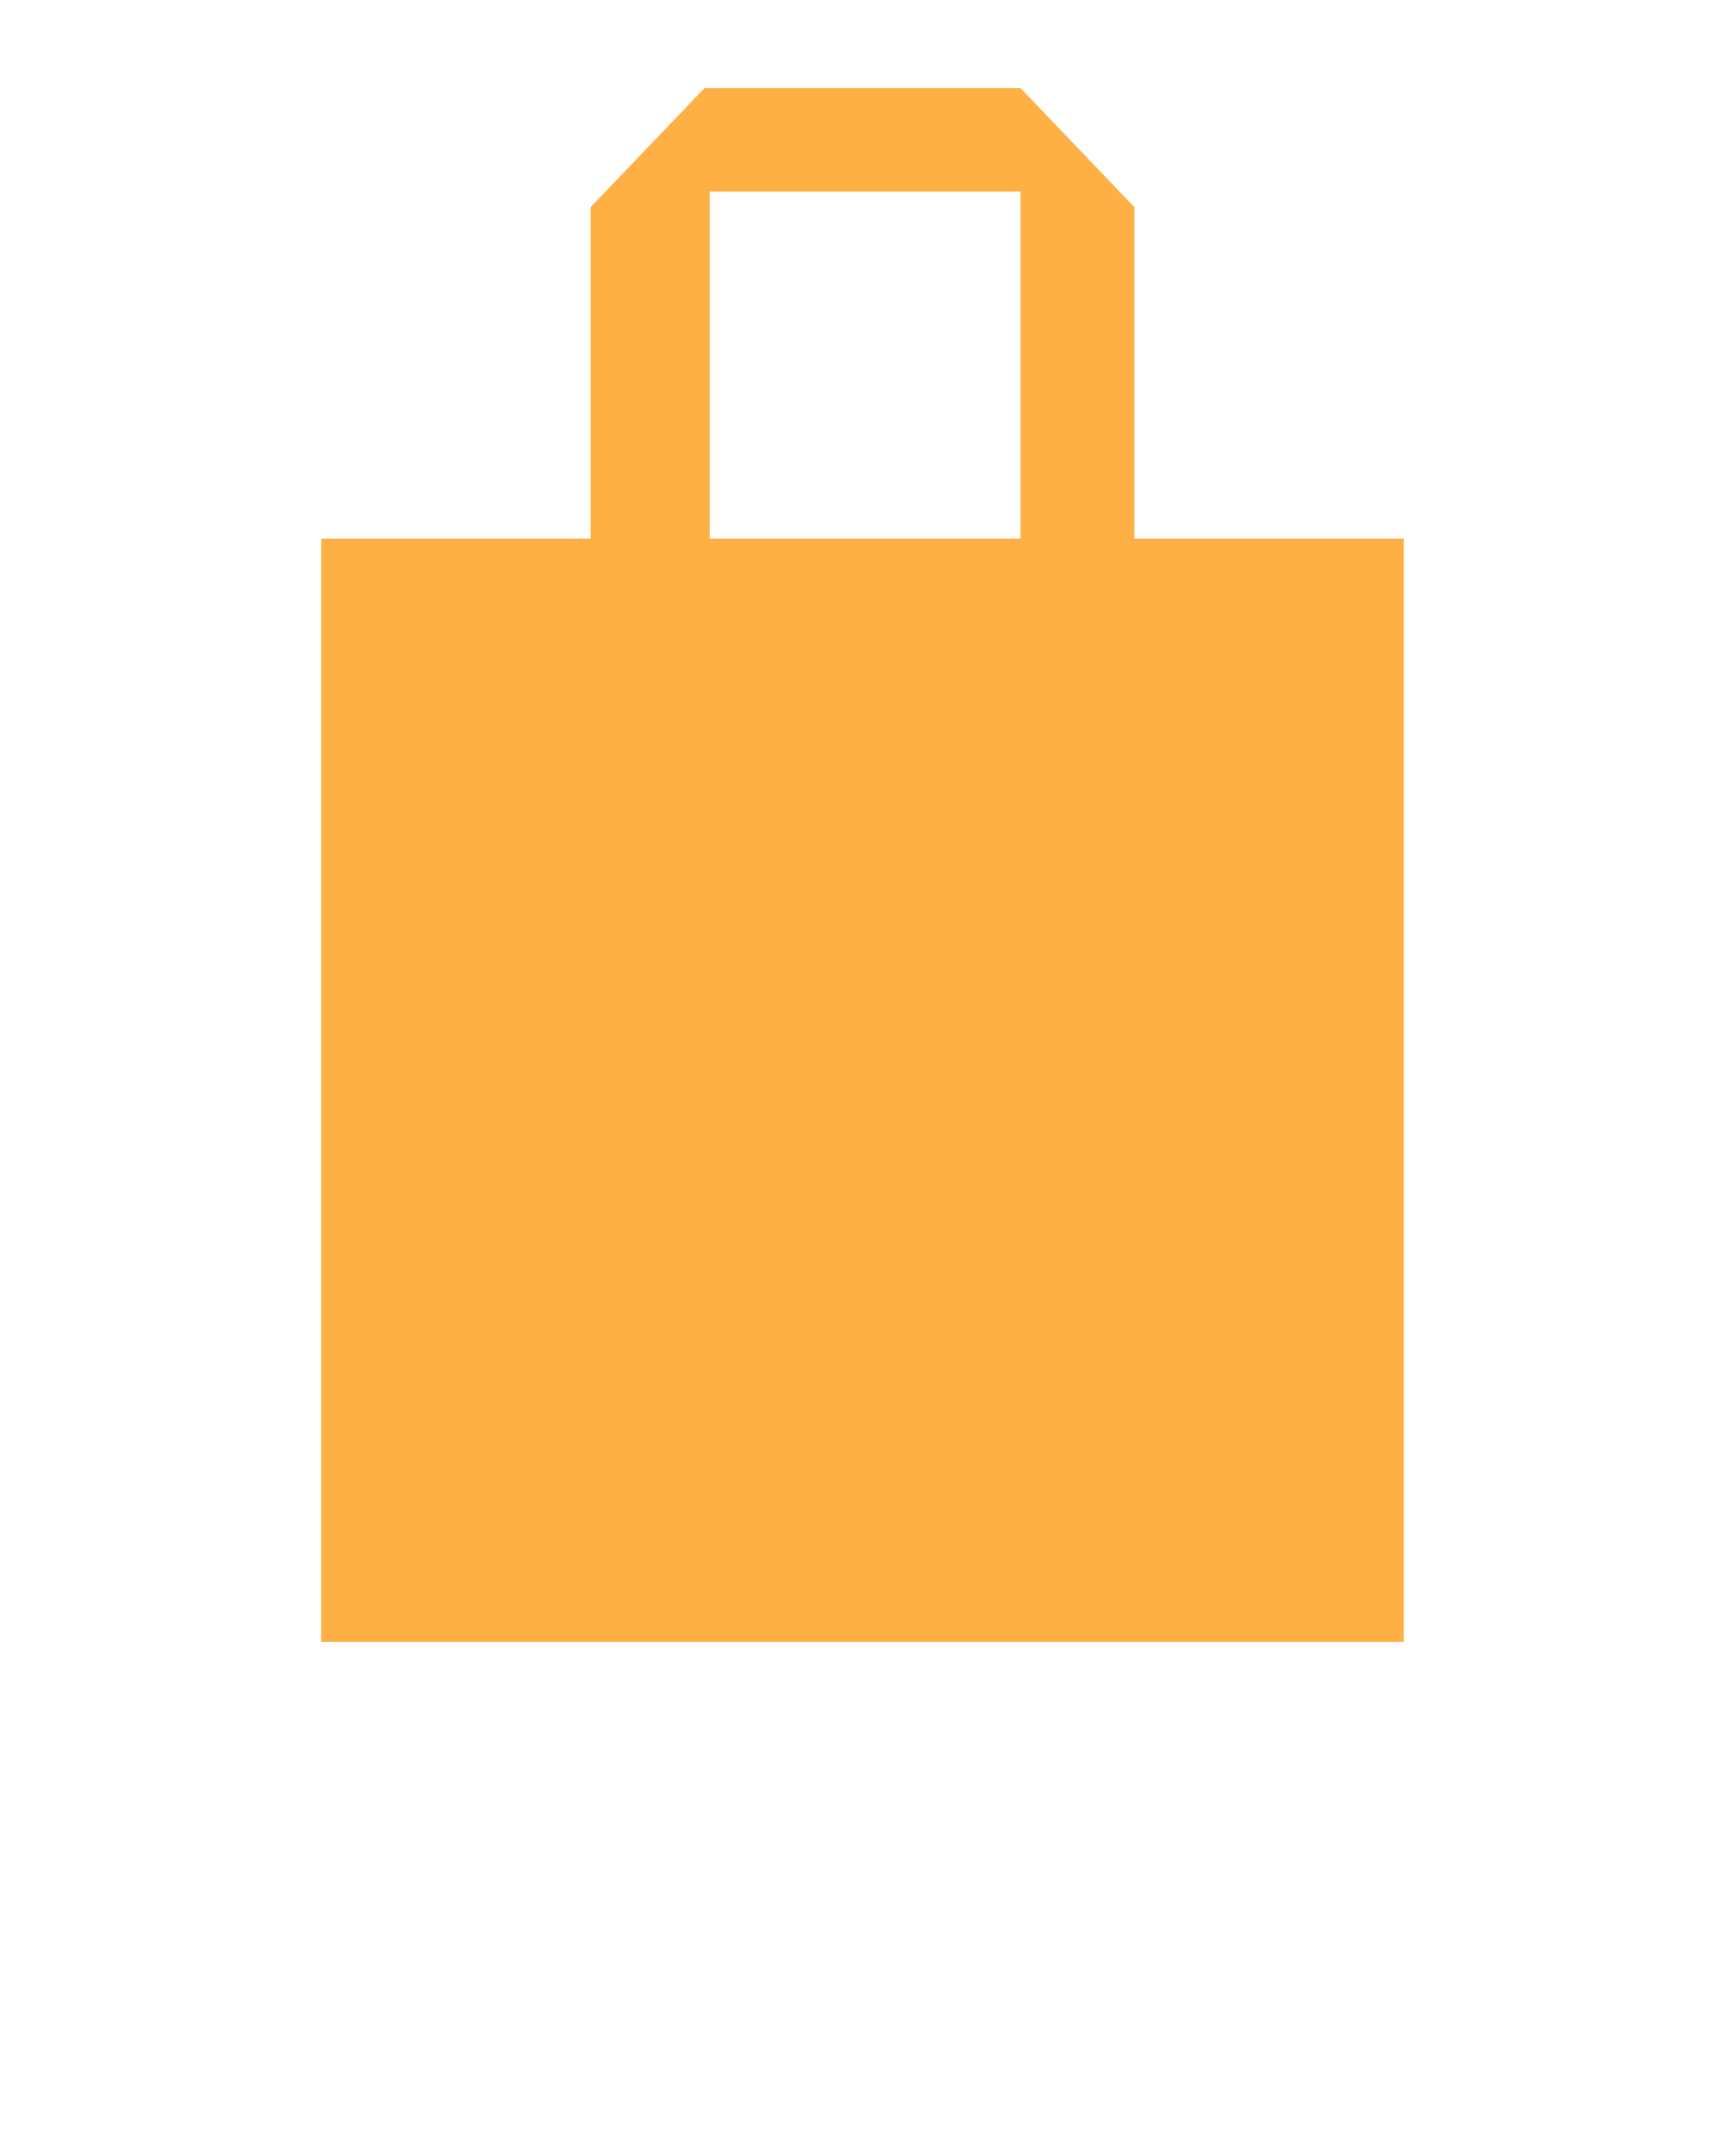
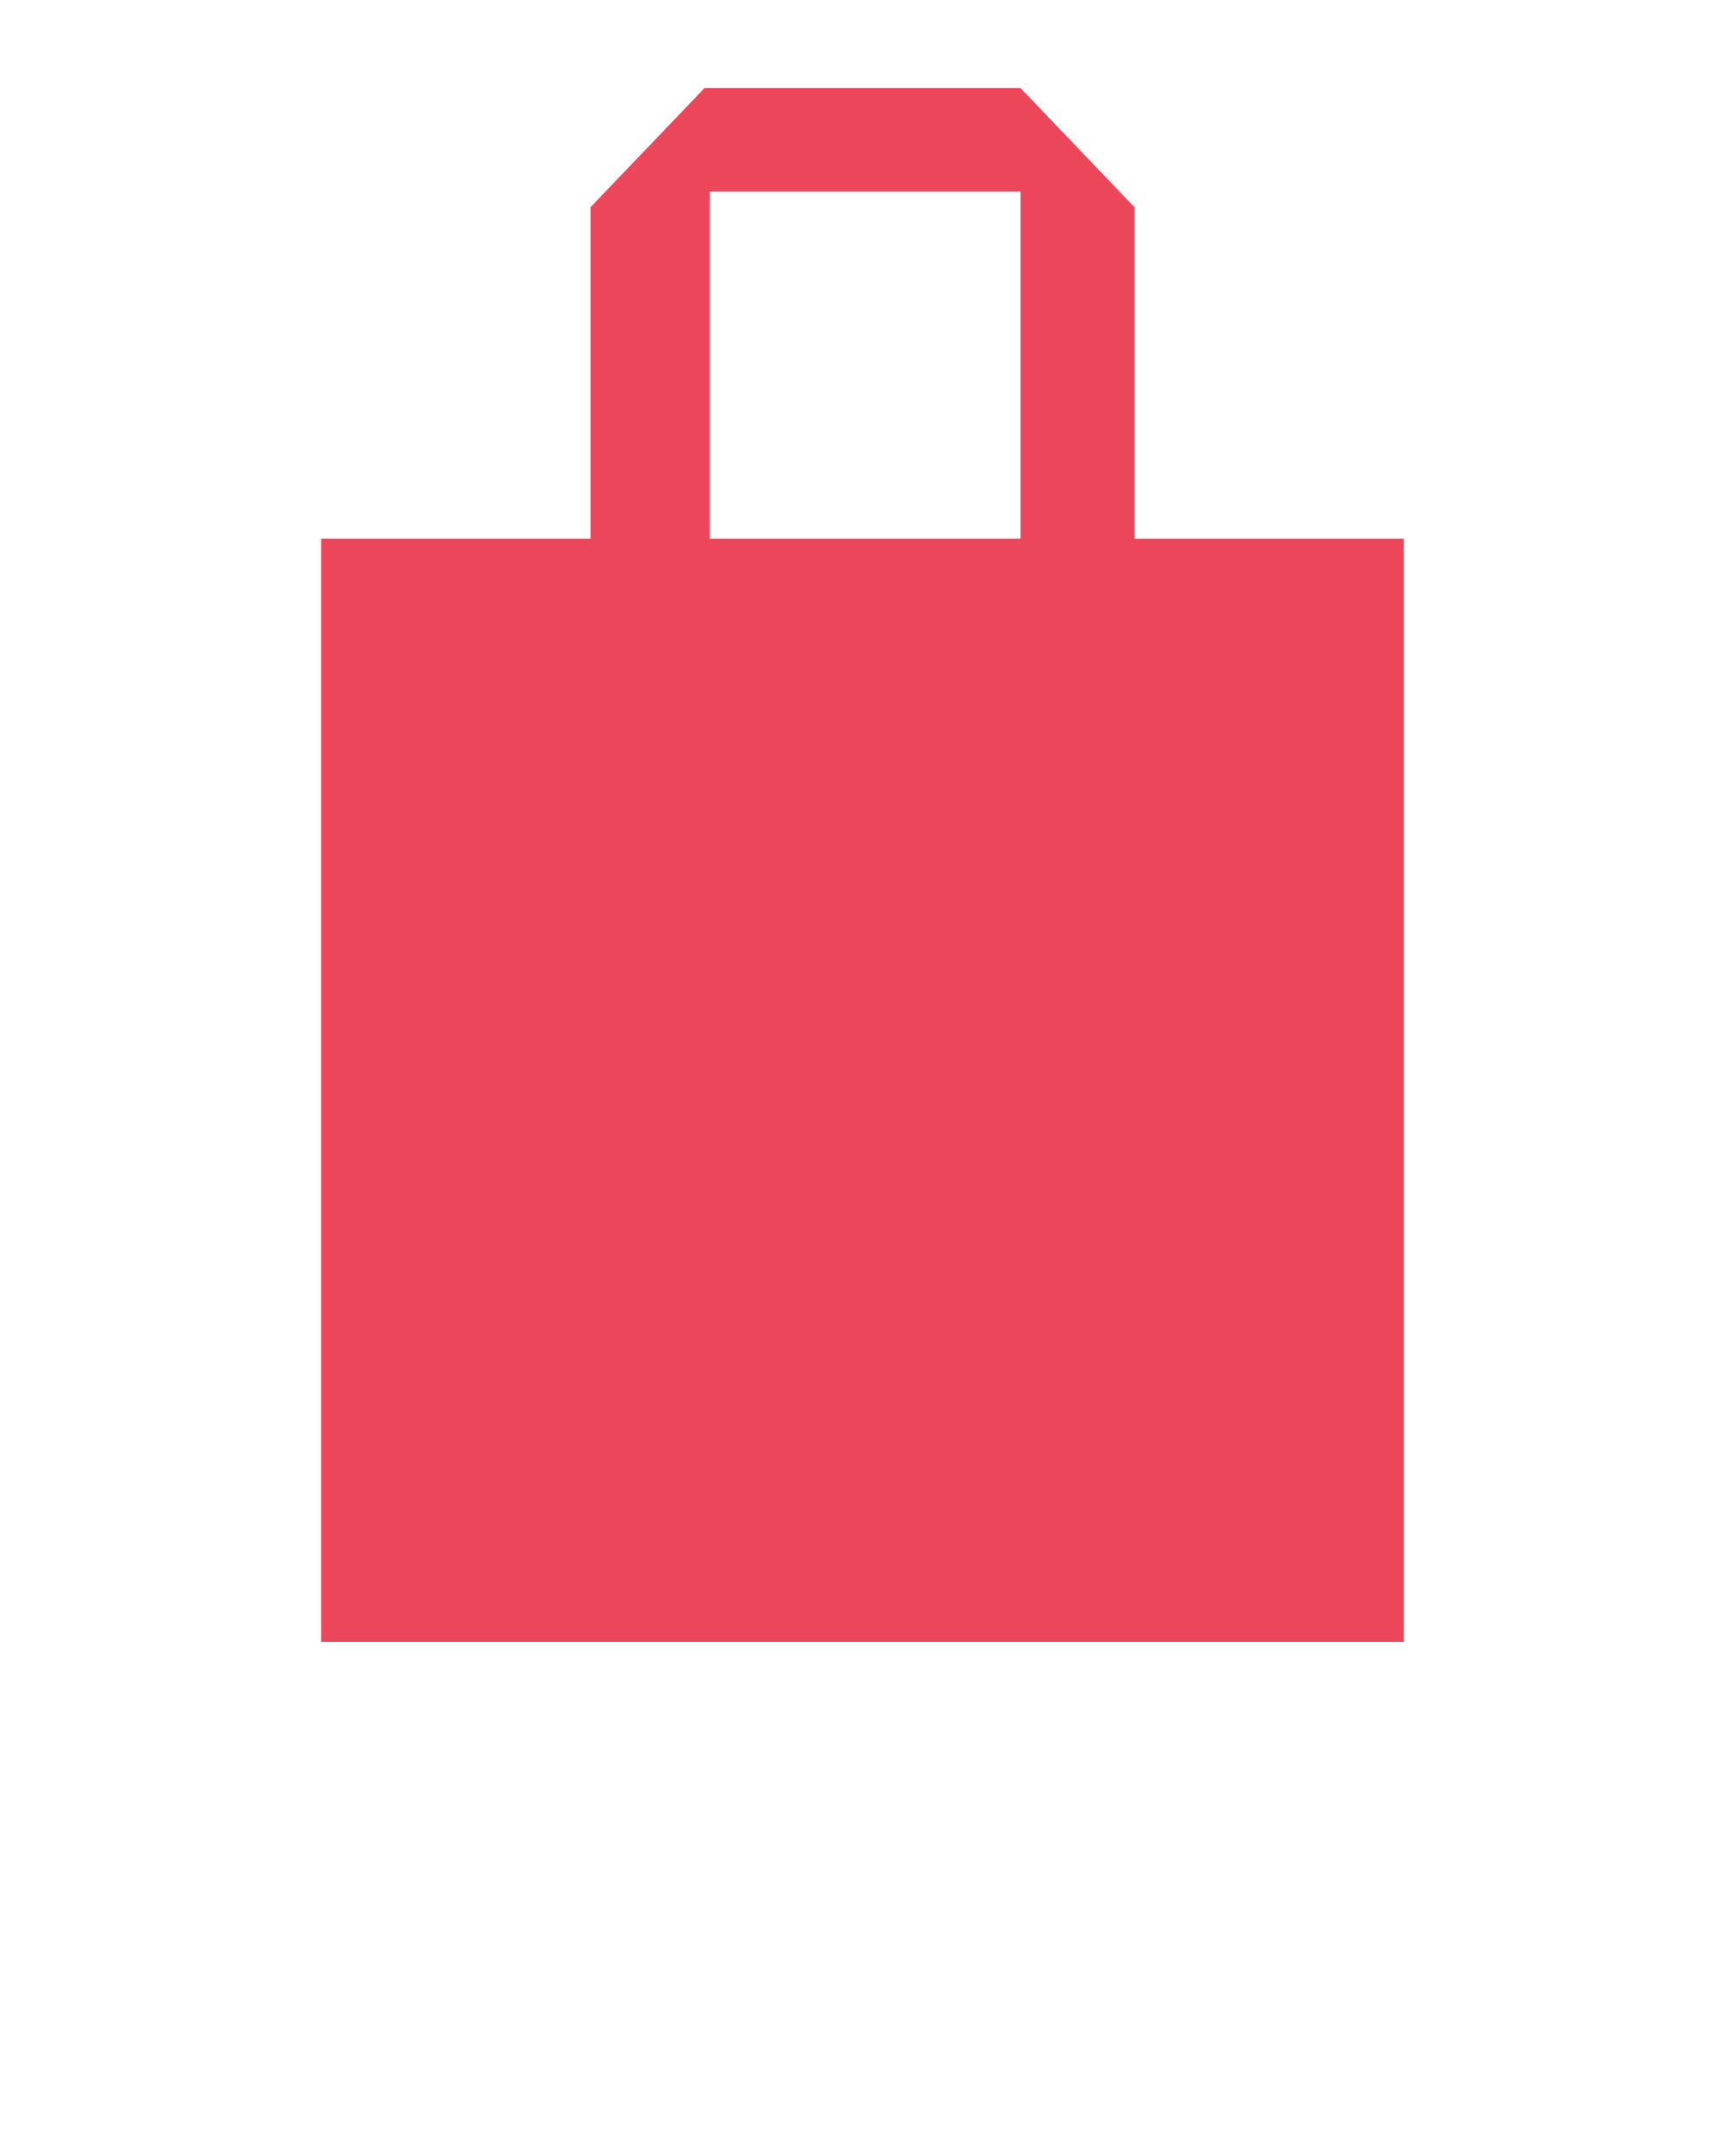
<svg xmlns="http://www.w3.org/2000/svg" xml:space="preserve" version="1.1" style="shape-rendering:geometricPrecision;text-rendering:geometricPrecision;image-rendering:optimizeQuality;" viewBox="0 0 333 416.25" x="0px" y="0px" fill-rule="evenodd" clip-rule="evenodd">
  <defs>
    <style type="text/css">

    .fil0 {fill:black}

  </style>
  </defs>
  <g>
-     <path fill="#FFB045" d="M62 104l52 0 0 -64 22 -23 61 0 22 23 0 64 52 0 0 213 -209 0 0 -213zm75 0l60 0 0 -67 -60 0 0 67z" />
+     <path fill="#EB465A" d="M62 104l52 0 0 -64 22 -23 61 0 22 23 0 64 52 0 0 213 -209 0 0 -213zm75 0l60 0 0 -67 -60 0 0 67z" />
  </g>
</svg>
